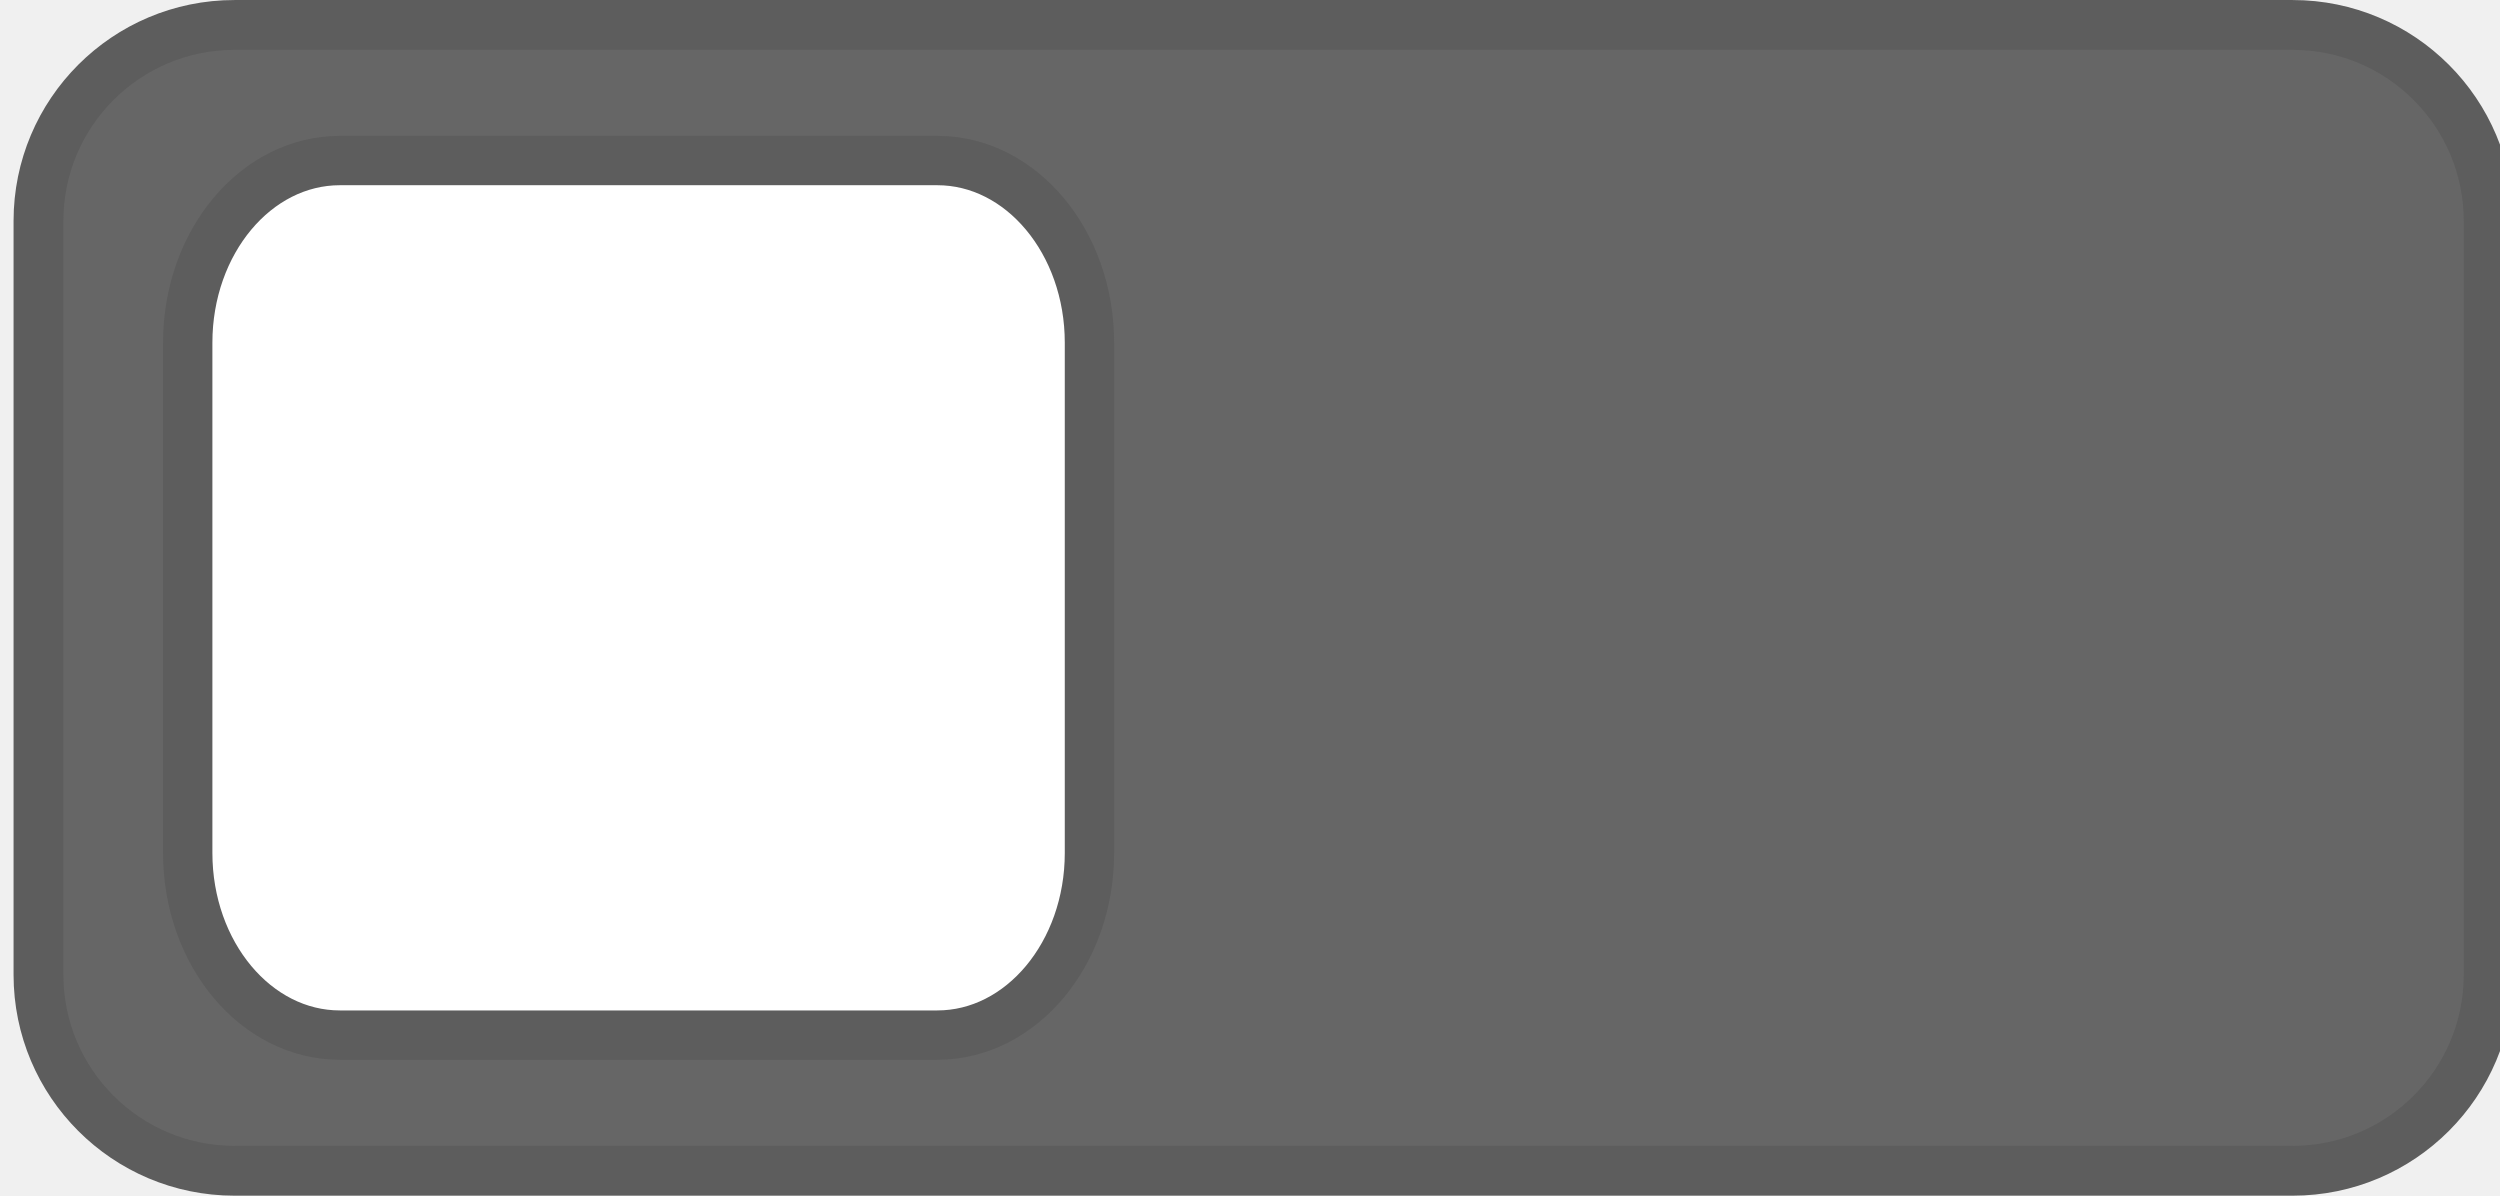
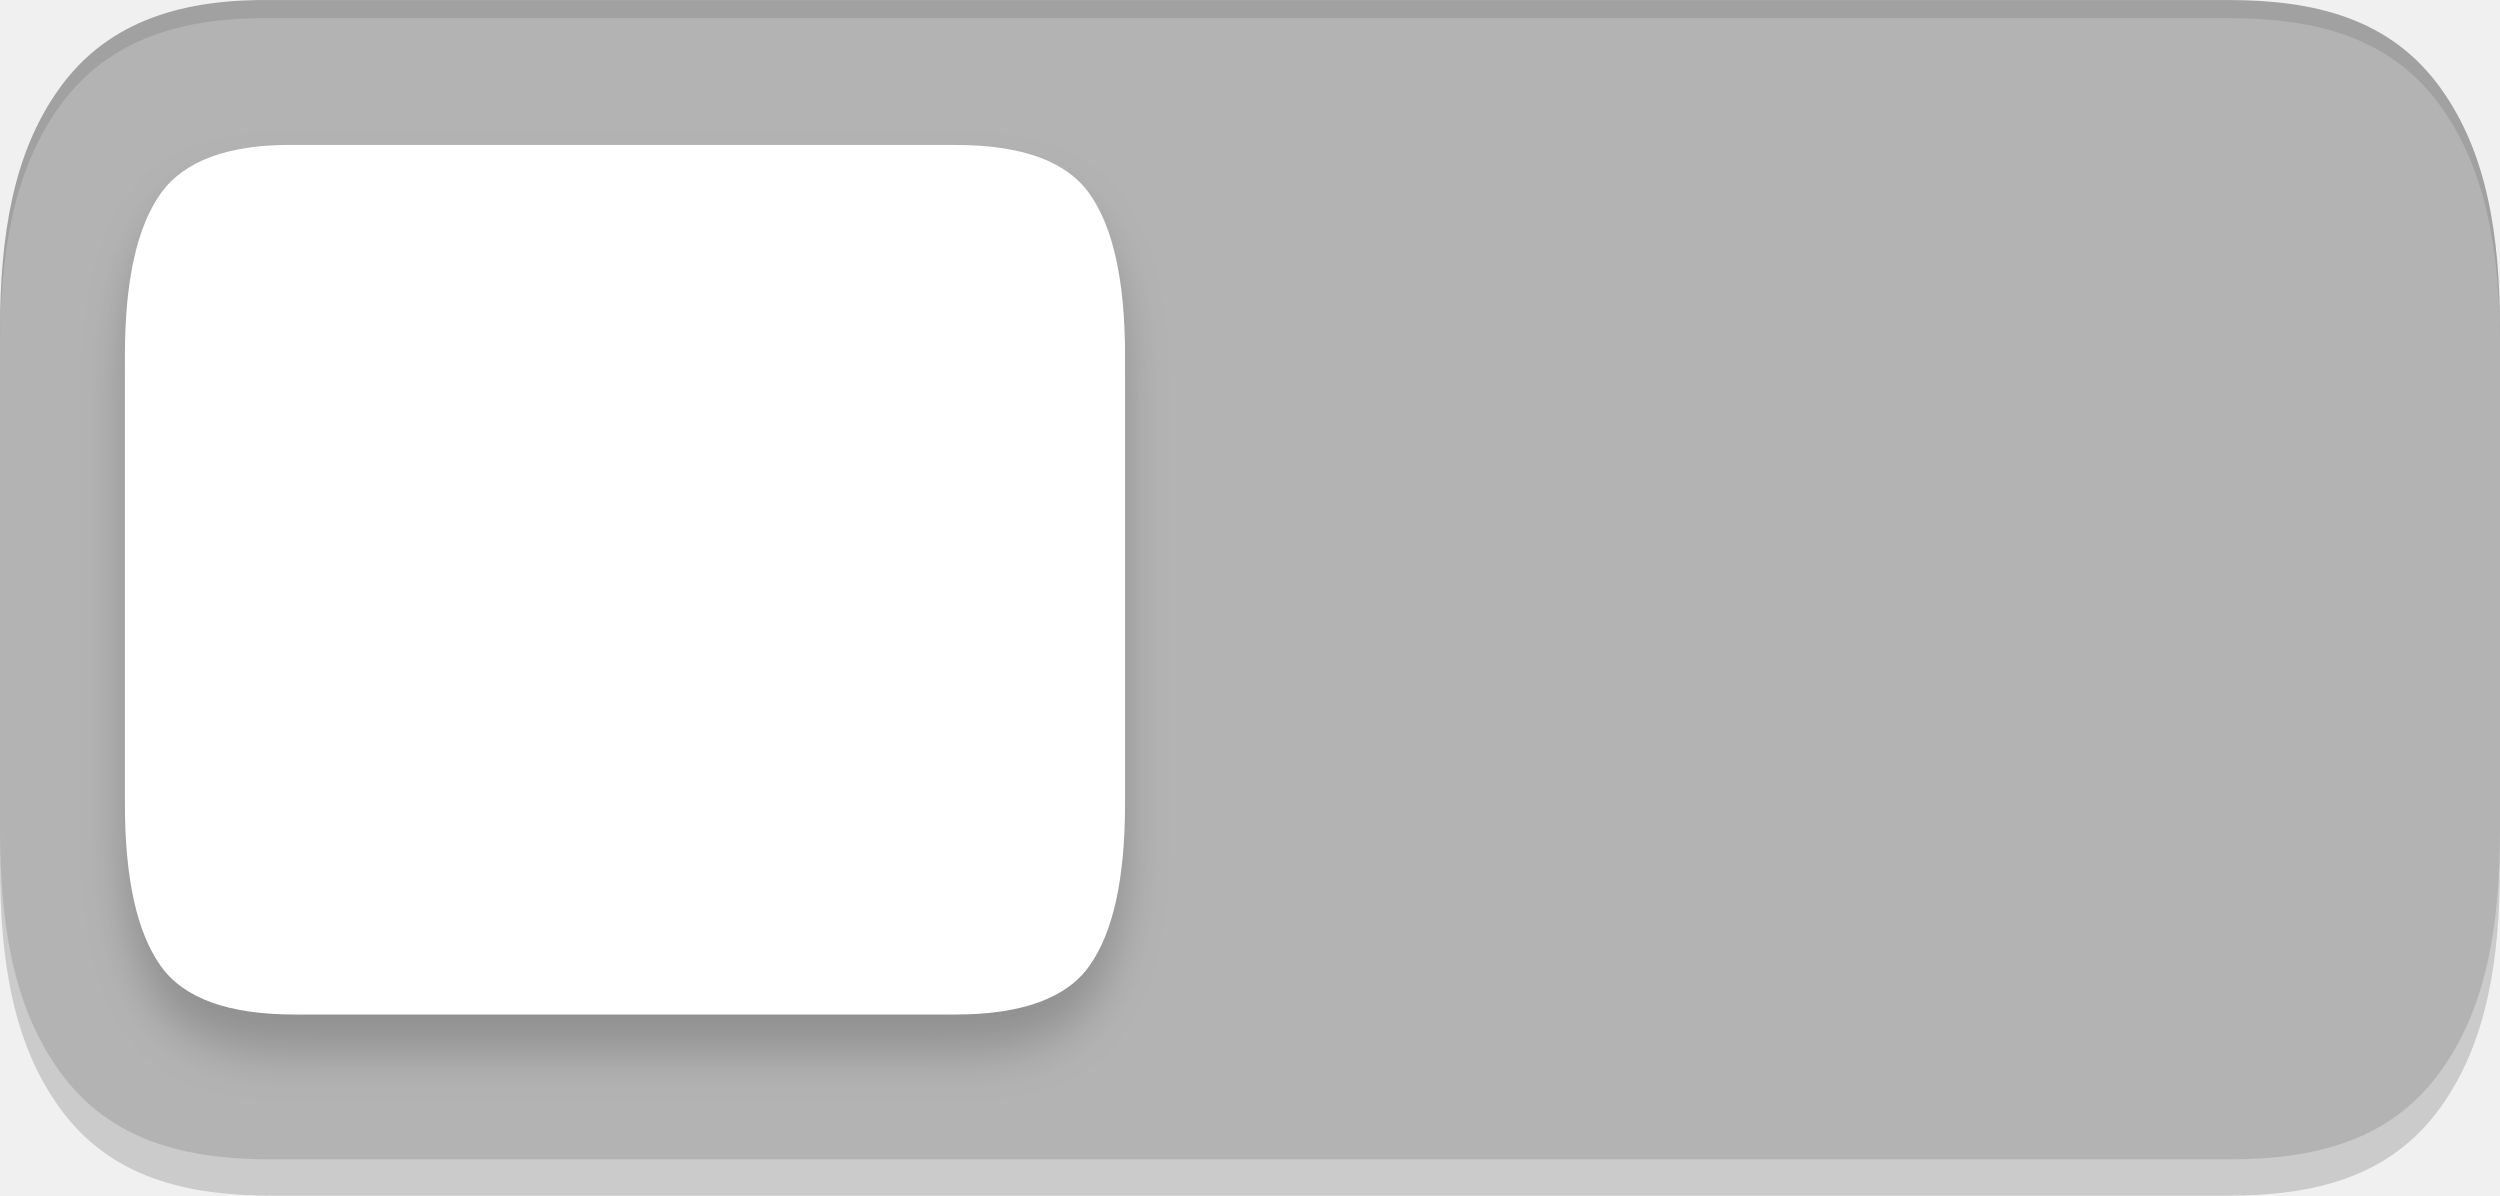
<svg xmlns="http://www.w3.org/2000/svg" xmlns:xlink="http://www.w3.org/1999/xlink" width="46" height="22" version="1.1" id="svg16">
  <defs id="defs8">
    <linearGradient id="a">
      <stop offset="0" stop-color="#39393a" id="stop2" />
      <stop offset="1" stop-color="#302f30" id="stop4" />
    </linearGradient>
    <linearGradient xlink:href="#a" id="b" x1="53" y1="294.429" x2="53" y2="309.804" gradientUnits="userSpaceOnUse" gradientTransform="translate(-19)" />
    <filter style="color-interpolation-filters:sRGB" id="filter973">
      <feFlood flood-opacity="0.059" flood-color="rgb(0,0,0)" result="flood" id="feFlood963" />
      <feComposite in="flood" in2="SourceGraphic" operator="out" result="composite1" id="feComposite965" />
      <feGaussianBlur in="composite1" stdDeviation="0" result="blur" id="feGaussianBlur967" />
      <feOffset dx="0" dy="2" result="offset" id="feOffset969" />
      <feComposite in="offset" in2="SourceGraphic" operator="atop" result="composite2" id="feComposite971" />
    </filter>
    <filter style="color-interpolation-filters:sRGB" id="filter973-3" x="-0" y="-0.006" width="0.997" height="1.013">
      <feFlood flood-opacity="0.059" flood-color="rgb(0,0,0)" result="flood" id="feFlood963-6" />
      <feComposite in="flood" in2="SourceGraphic" operator="out" result="composite1" id="feComposite965-7" />
      <feGaussianBlur in="composite1" stdDeviation="0" result="blur" id="feGaussianBlur967-5" />
      <feOffset dx="0" dy="2" result="offset" id="feOffset969-3" />
      <feComposite in="offset" in2="SourceGraphic" operator="atop" result="composite2" id="feComposite971-5" />
    </filter>
+     <filter style="color-interpolation-filters:sRGB" id="filter1498" x="-0.054" width="1.109" y="-0.068" height="1.136">
+       <feGaussianBlur stdDeviation="1.36" id="feGaussianBlur1500" />
+     </filter>
  </defs>
  <g transform="translate(0,-291.18)" id="g14" style="stroke:#315bef;stroke-width:1.085;stroke-opacity:1">
-     <rect style="fill:#666666;fill-opacity:1;stroke:#5d5d5d;stroke-width:0.917;stroke-opacity:1" id="rect876" width="45.083" height="21.083" x="-45.791" y="291.639" ry="3.607" transform="scale(-1,1)" />
-     <rect ry="3.352" rx="2.8" y="294.134" x="-20.046" height="16.092" width="16.592" id="rect38006" style="color:#000000;display:inline;overflow:visible;visibility:visible;fill:#ffffff;fill-opacity:1;fill-rule:nonzero;stroke:#5d5d5d;stroke-width:0.908;stroke-linecap:butt;stroke-linejoin:miter;stroke-miterlimit:4;stroke-dasharray:none;stroke-dashoffset:0;stroke-opacity:1;marker:none;enable-background:accumulate" transform="scale(-1,1)" />
+     <path id="path1531" d="m 40.98,291.848 c 1.59,-0.023 3.005,0.344 3.923,1.621 0.85,1.178 1.096,2.7 1.096,4.462 v 9.166 c 0,1.762 -0.246,3.284 -1.096,4.462 -0.928,1.291 -2.334,1.621 -3.902,1.621 H 4.999 c -1.569,0 -2.976,-0.328 -3.905,-1.621 C 0.241,310.378 0,308.857 0,307.097 v -9.166 c 0,-1.76 0.241,-3.281 1.093,-4.462 0.929,-1.293 2.337,-1.621 3.905,-1.621 z" style="color:#000000;font-style:normal;font-variant:normal;font-weight:normal;font-stretch:normal;font-size:15px;line-height:125%;font-family:Ubuntu;-inkscape-font-specification:Ubuntu;font-variant-ligatures:normal;font-variant-position:normal;font-variant-caps:normal;font-variant-numeric:normal;font-variant-alternates:normal;font-feature-settings:normal;text-indent:0;text-align:center;text-decoration:none;text-decoration-line:none;text-decoration-style:solid;text-decoration-color:#000000;letter-spacing:0px;word-spacing:0px;text-transform:none;writing-mode:lr-tb;direction:ltr;text-orientation:mixed;dominant-baseline:auto;baseline-shift:baseline;text-anchor:middle;white-space:normal;shape-padding:0;clip-rule:nonzero;display:inline;overflow:visible;visibility:visible;opacity:0.6;isolation:auto;mix-blend-mode:normal;color-interpolation:sRGB;color-interpolation-filters:linearRGB;solid-color:#000000;solid-opacity:1;vector-effect:none;fill:#b3b3b3;fill-opacity:1;fill-rule:nonzero;stroke:none;stroke-width:0.619;stroke-linecap:butt;stroke-linejoin:miter;stroke-miterlimit:4;stroke-dasharray:none;stroke-dashoffset:0;stroke-opacity:1;color-rendering:auto;image-rendering:auto;shape-rendering:auto;text-rendering:auto;enable-background:accumulate" />
+     <path style="color:#000000;font-style:normal;font-variant:normal;font-weight:normal;font-stretch:normal;font-size:15px;line-height:125%;font-family:Ubuntu;-inkscape-font-specification:Ubuntu;font-variant-ligatures:normal;font-variant-position:normal;font-variant-caps:normal;font-variant-numeric:normal;font-variant-alternates:normal;font-feature-settings:normal;text-indent:0;text-align:center;text-decoration:none;text-decoration-line:none;text-decoration-style:solid;text-decoration-color:#000000;letter-spacing:0px;word-spacing:0px;text-transform:none;writing-mode:lr-tb;direction:ltr;text-orientation:mixed;dominant-baseline:auto;baseline-shift:baseline;text-anchor:middle;white-space:normal;shape-padding:0;clip-rule:nonzero;display:inline;overflow:visible;visibility:visible;opacity:1;isolation:auto;mix-blend-mode:normal;color-interpolation:sRGB;color-interpolation-filters:linearRGB;solid-color:#000000;solid-opacity:1;vector-effect:none;fill:#b3b3b3;fill-opacity:1;fill-rule:nonzero;stroke:none;stroke-width:0.619;stroke-linecap:butt;stroke-linejoin:miter;stroke-miterlimit:4;stroke-dasharray:none;stroke-dashoffset:0;stroke-opacity:1;color-rendering:auto;image-rendering:auto;shape-rendering:auto;text-rendering:auto;enable-background:accumulate" d="M 5.02,291.181 C 3.43,291.158 2.014,291.525 1.096,292.802 0.246,293.98 0,295.502 0,297.264 v 9.166 c 0,1.762 0.246,3.284 1.096,4.462 0.928,1.291 2.334,1.621 3.902,1.621 h 36.003 c 1.569,0 2.976,-0.328 3.905,-1.621 C 45.759,309.712 46,308.19 46,306.43 v -9.166 c 0,-1.76 -0.241,-3.281 -1.093,-4.462 -0.929,-1.293 -2.337,-1.621 -3.905,-1.621 z" id="path1458" />
+     <path style="font-style:normal;font-variant:normal;font-weight:normal;font-stretch:normal;font-size:15px;line-height:125%;font-family:Ubuntu;-inkscape-font-specification:Ubuntu;text-align:center;letter-spacing:0px;word-spacing:0px;writing-mode:lr-tb;text-anchor:middle;display:inline;opacity:0.2;fill:#000000;fill-opacity:1;stroke:none;stroke-width:2;filter:url(#filter1498);enable-background:new" d="m 213.149,174.002 c 4.231,-0.053 7.072,0.897 8.531,2.648 1.532,1.824 2.32,4.817 2.32,8.976 v 24.749 c 0,4.16 -0.788,7.152 -2.32,8.976 C 220.22,221.103 217.381,222 213.149,222 h -42.3 c -4.232,0 -7.079,-0.897 -8.539,-2.648 -1.532,-1.824 -2.312,-4.817 -2.312,-8.976 v -24.749 c 0,-4.16 0.78,-7.152 2.312,-8.976 1.459,-1.751 4.307,-2.648 8.539,-2.648 z" id="path1466" transform="matrix(-0.2875324,0,0,0.3333333,66.70493,236.5133)" />
+     <path id="path1460" d="m 5.418,293.847 c -1.217,-0.018 -2.033,0.299 -2.453,0.883 -0.441,0.608 -0.667,1.606 -0.667,2.992 v 8.25 c 0,1.387 0.227,2.384 0.667,2.992 0.42,0.584 1.236,0.883 2.453,0.883 h 12.163 c 1.217,0 2.036,-0.299 2.455,-0.883 0.441,-0.608 0.665,-1.606 0.665,-2.992 v -8.25 c 0,-1.387 -0.224,-2.384 -0.665,-2.992 -0.42,-0.584 -1.238,-0.883 -2.455,-0.883 z" style="font-style:normal;font-variant:normal;font-weight:normal;font-stretch:normal;font-size:15px;line-height:125%;font-family:Ubuntu;-inkscape-font-specification:Ubuntu;text-align:center;letter-spacing:0px;word-spacing:0px;writing-mode:lr-tb;text-anchor:middle;display:inline;fill:#ffffff;fill-opacity:1;stroke:none;stroke-width:0.619;stroke-opacity:1;enable-background:new" />
+     <path id="path1591" d="m 5.02,291.181 c -1.59,-0.023 -3.005,0.344 -3.923,1.621 -0.85,1.178 -1.096,2.7 -1.096,4.462 v 0.333 c 0,-1.762 0.246,-3.284 1.096,-4.462 0.918,-1.277 2.333,-1.644 3.923,-1.621 h 35.981 c 1.569,0 2.976,0.328 3.906,1.621 0.852,1.18 1.093,2.702 1.093,4.462 v -0.333 c 0,-1.76 -0.241,-3.281 -1.093,-4.462 -0.929,-1.293 -2.337,-1.621 -3.906,-1.621 z" style="color:#000000;font-style:normal;font-variant:normal;font-weight:normal;font-stretch:normal;font-size:15px;line-height:125%;font-family:Ubuntu;-inkscape-font-specification:Ubuntu;font-variant-ligatures:normal;font-variant-position:normal;font-variant-caps:normal;font-variant-numeric:normal;font-variant-alternates:normal;font-feature-settings:normal;text-indent:0;text-align:center;text-decoration:none;text-decoration-line:none;text-decoration-style:solid;text-decoration-color:#000000;letter-spacing:0px;word-spacing:0px;text-transform:none;writing-mode:lr-tb;direction:ltr;text-orientation:mixed;dominant-baseline:auto;baseline-shift:baseline;text-anchor:middle;white-space:normal;shape-padding:0;clip-rule:nonzero;display:inline;overflow:visible;visibility:visible;opacity:0.1;isolation:auto;mix-blend-mode:normal;color-interpolation:sRGB;color-interpolation-filters:linearRGB;solid-color:#000000;solid-opacity:1;vector-effect:none;fill:#000000;fill-opacity:1;fill-rule:nonzero;stroke:none;stroke-width:0.619;stroke-linecap:butt;stroke-linejoin:miter;stroke-miterlimit:4;stroke-dasharray:none;stroke-dashoffset:0;stroke-opacity:1;color-rendering:auto;image-rendering:auto;shape-rendering:auto;text-rendering:auto;enable-background:accumulate" />
  </g>
</svg>
